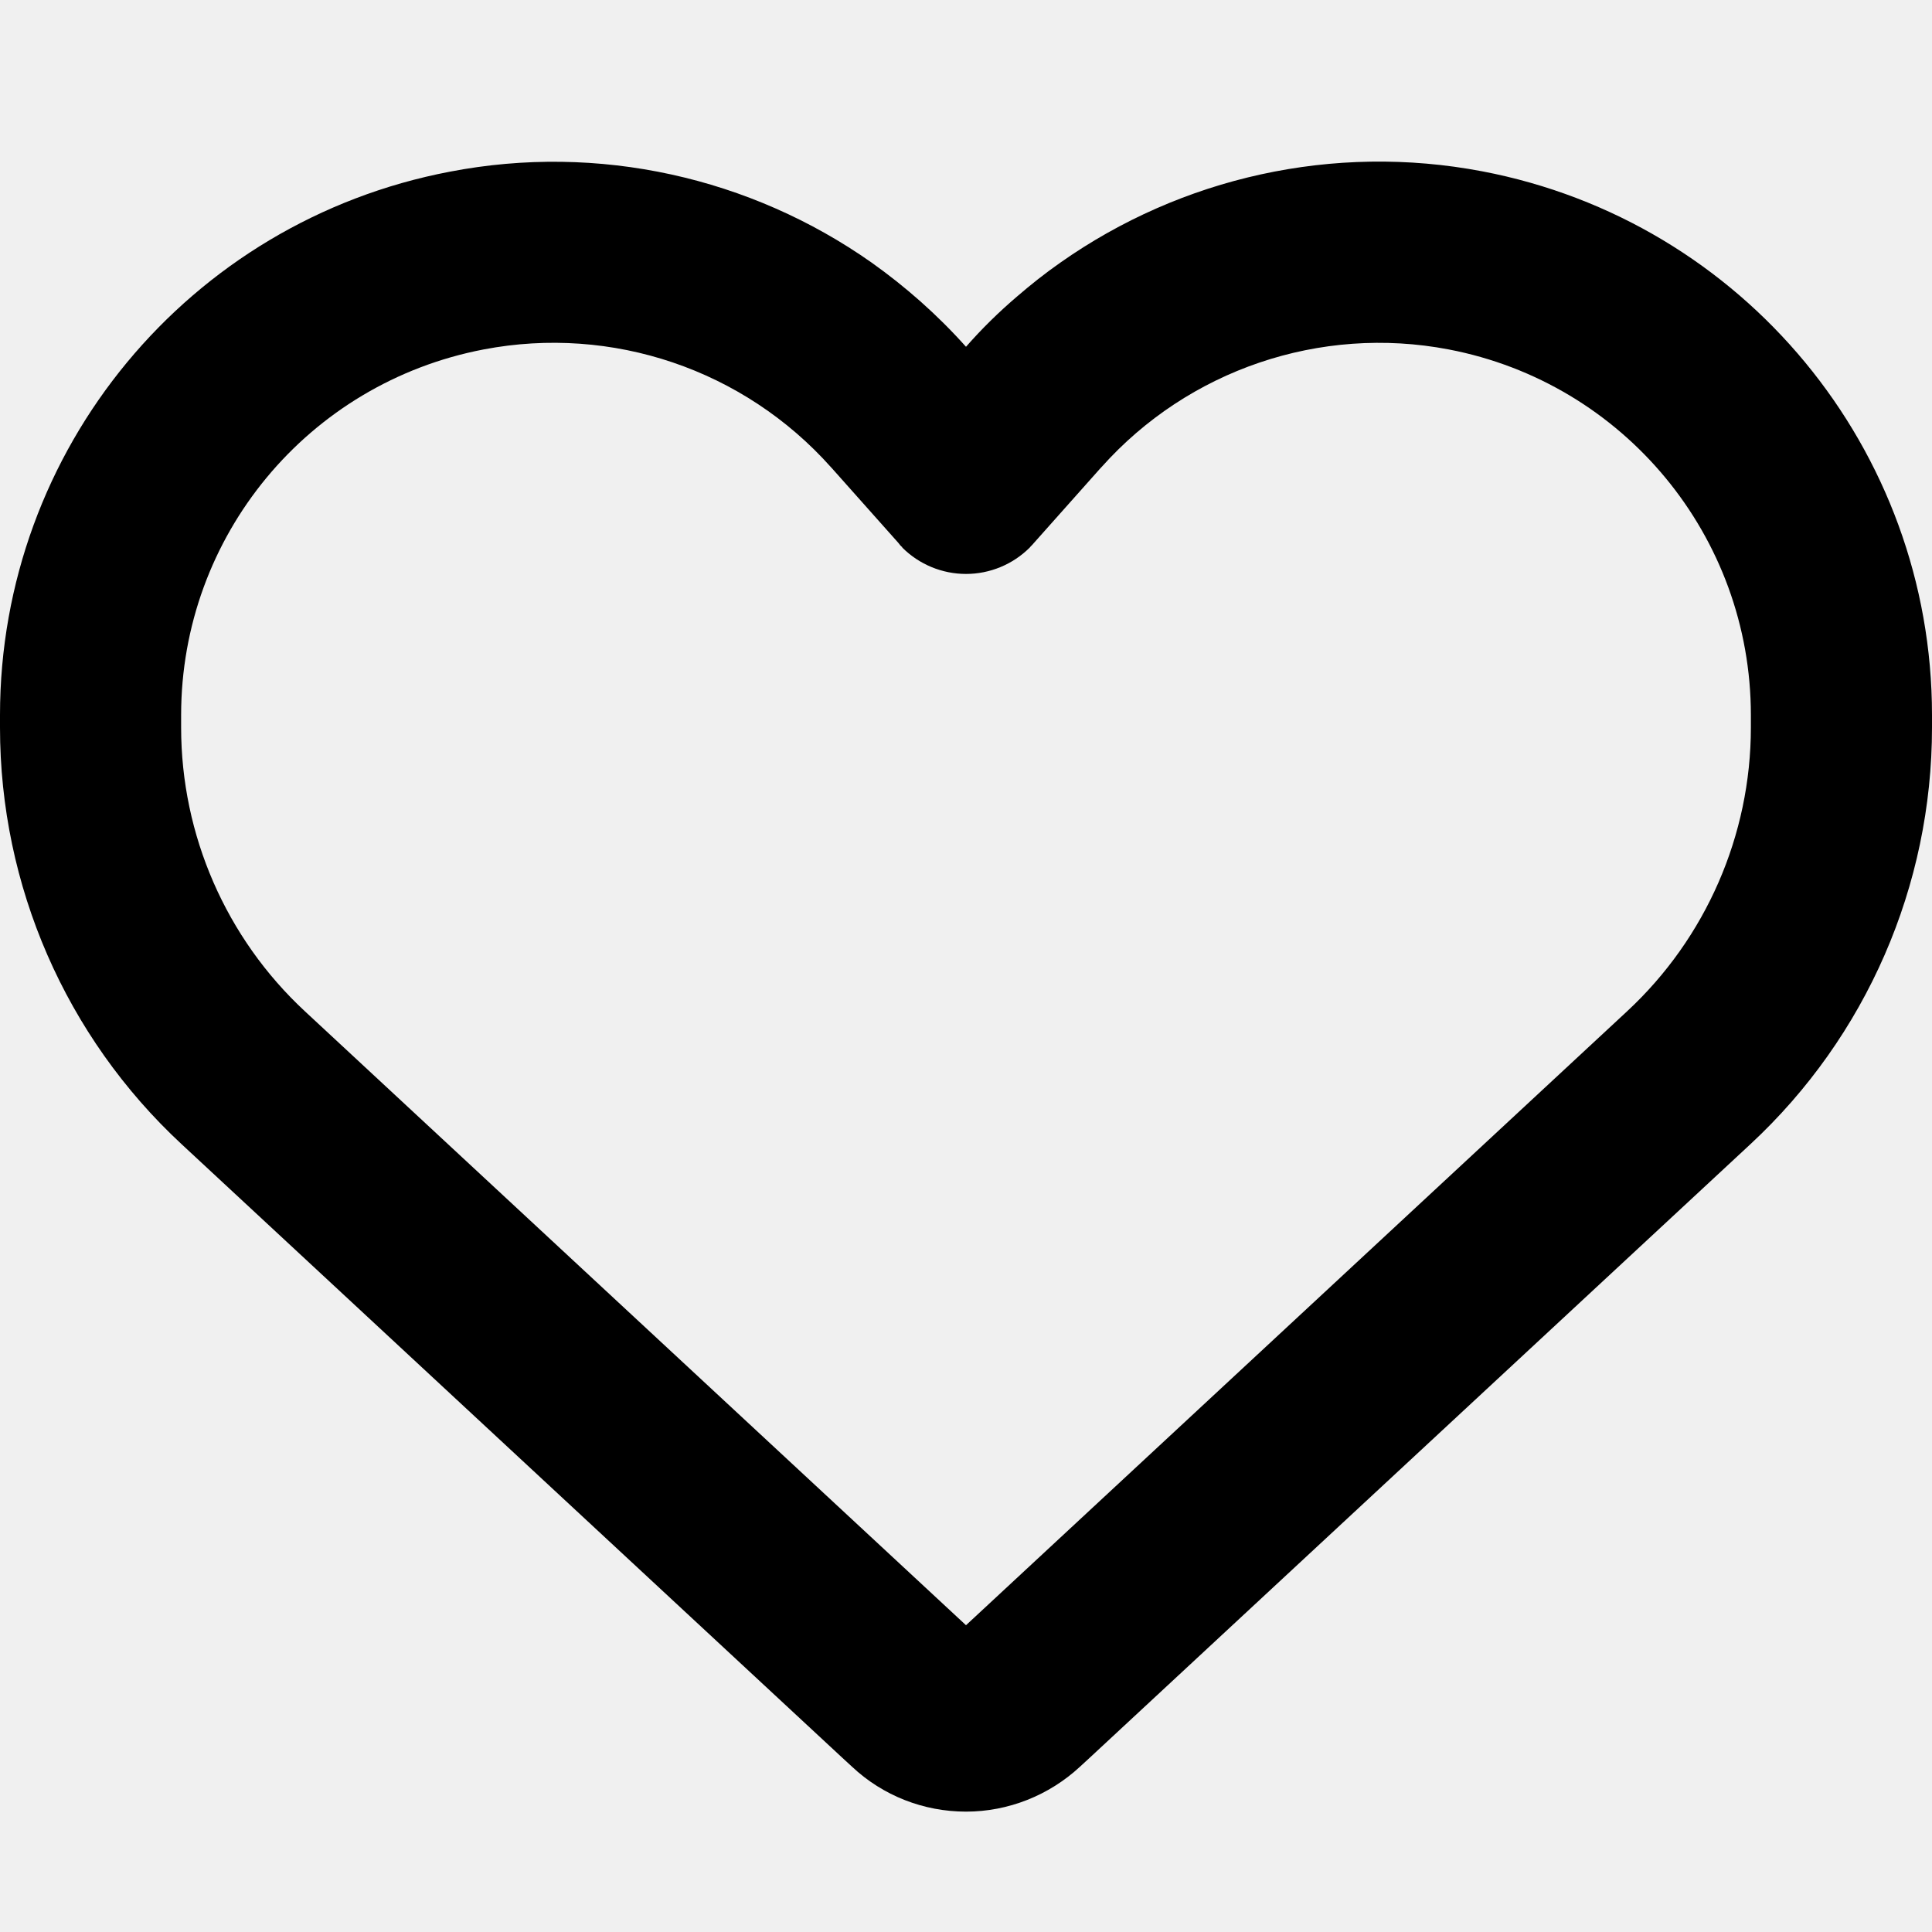
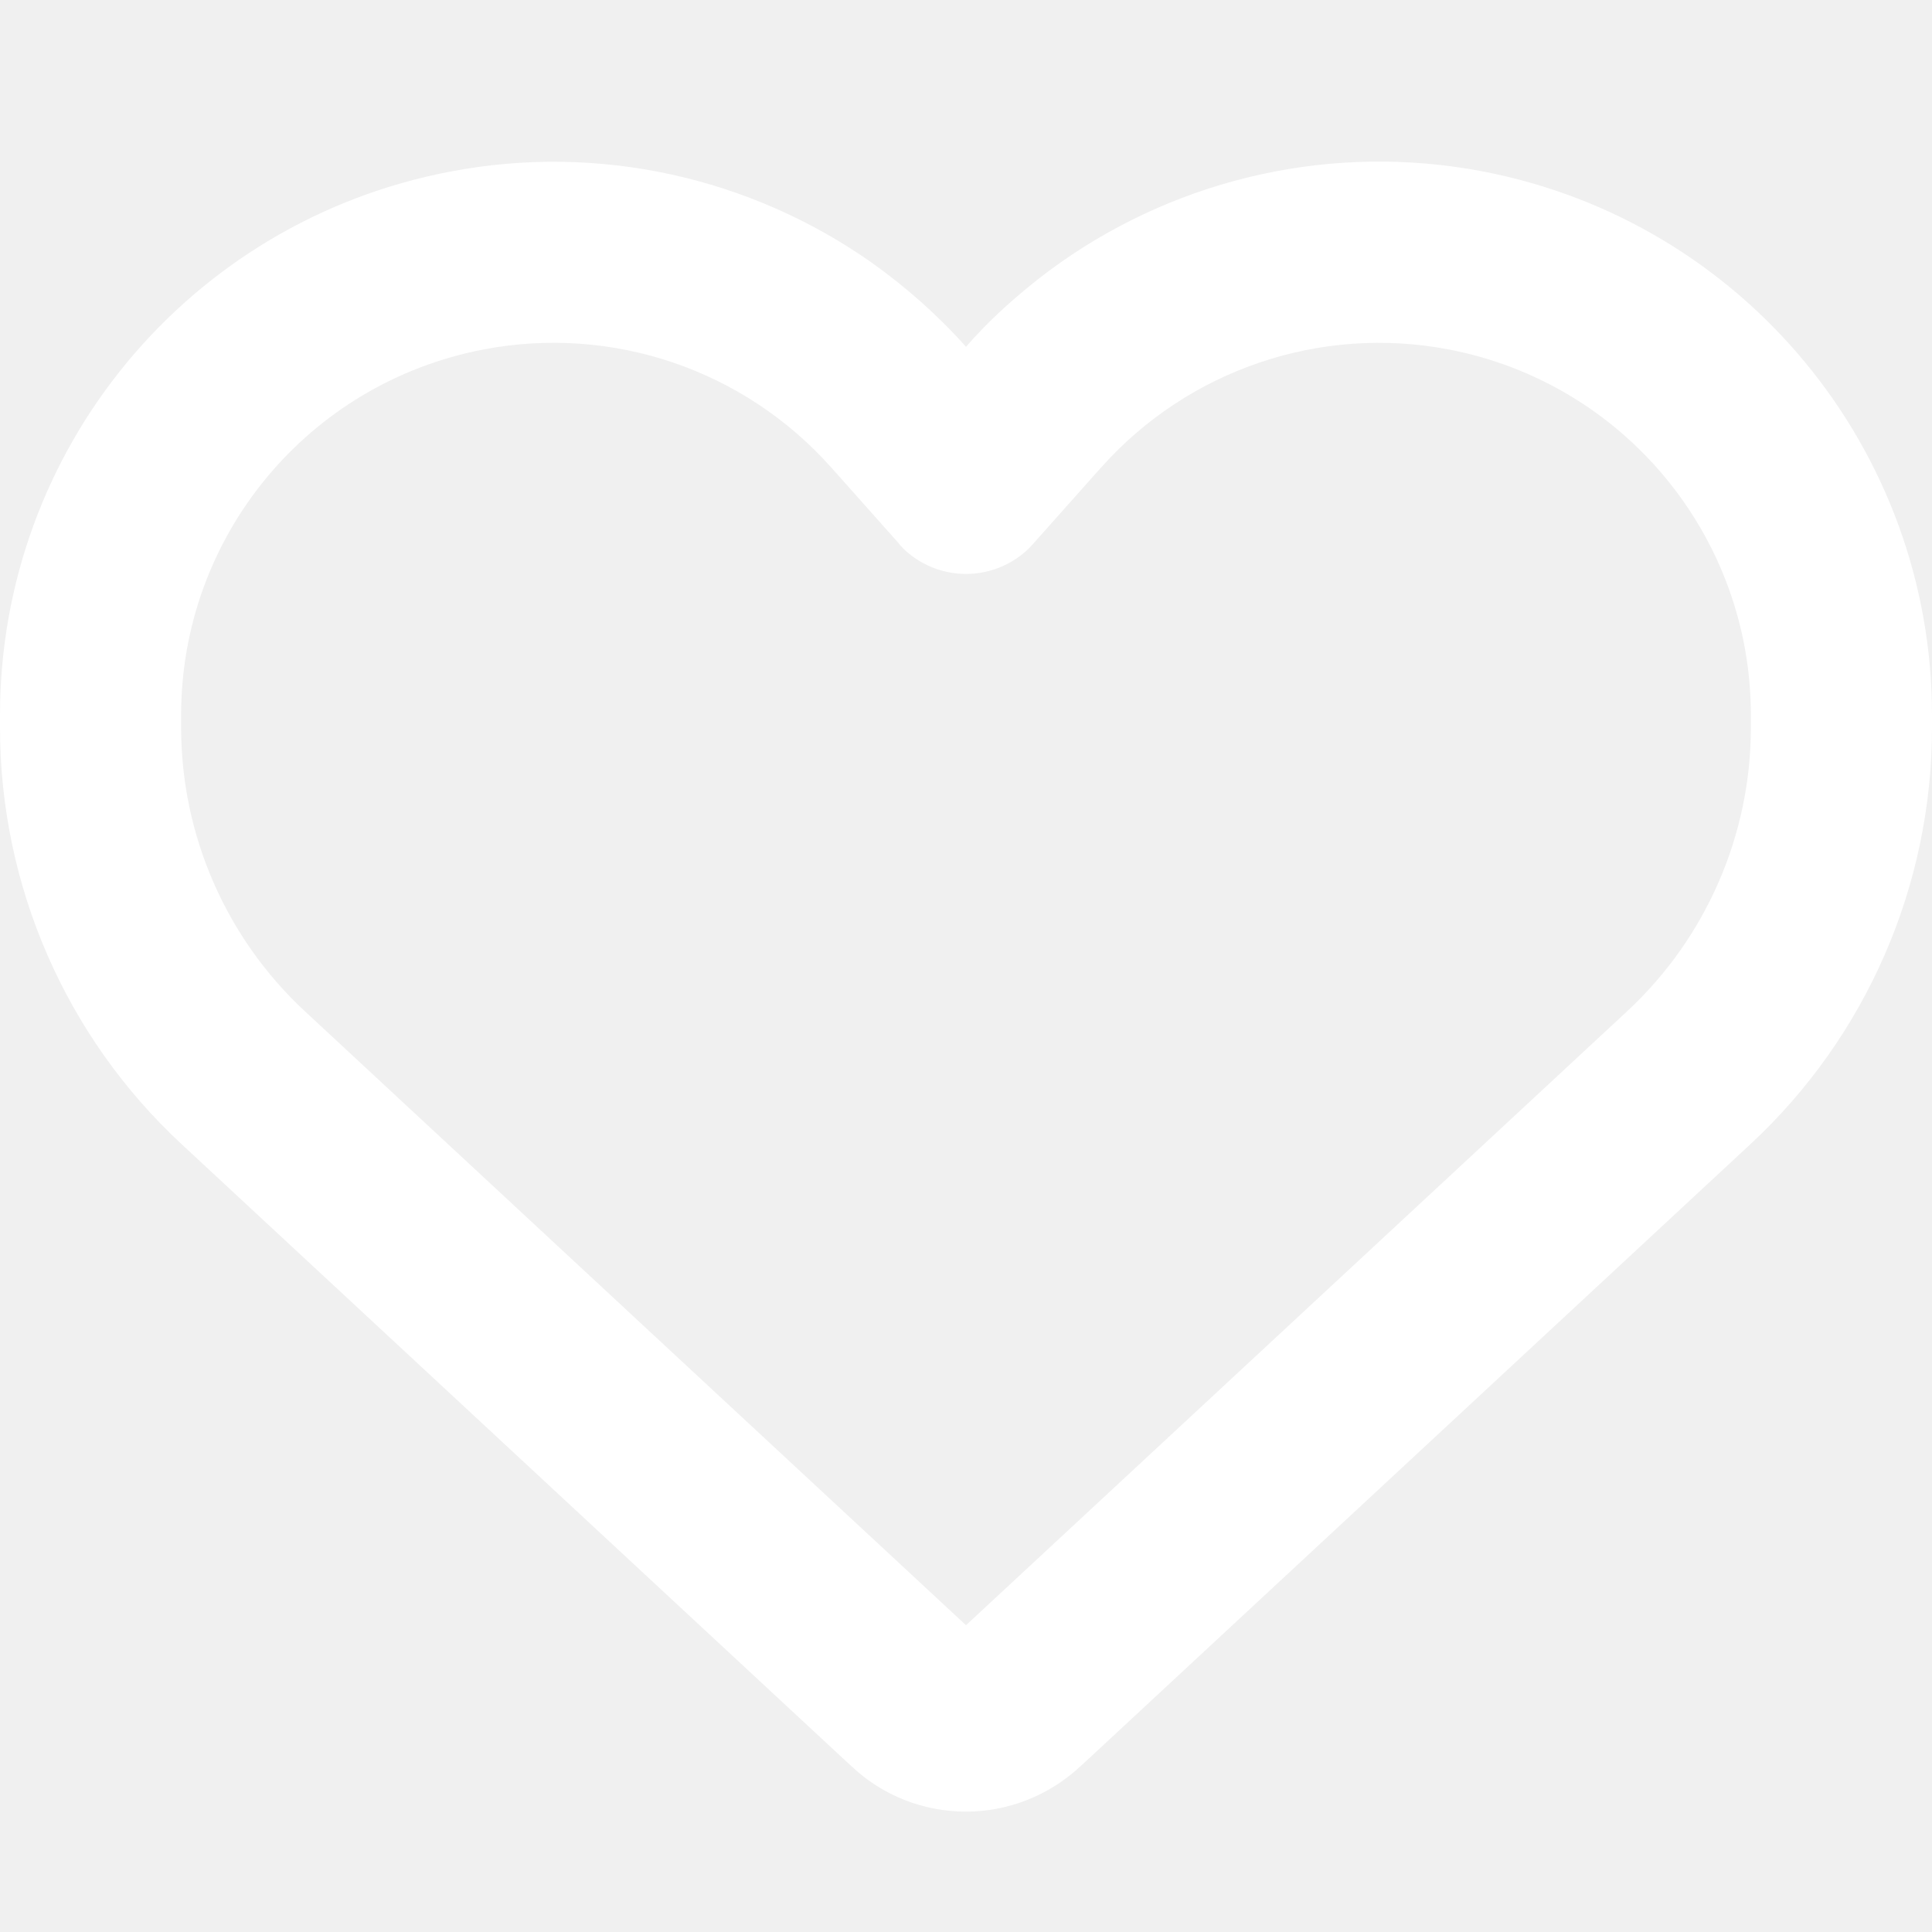
<svg xmlns="http://www.w3.org/2000/svg" viewBox="0 0 512 512">
-   <path d="M225.8 468.2l-2.5-2.3L48.1 303.2C17.4 274.7 0 234.7 0 192.8l0-3.3c0-70.4 50-130.8 119.2-144C158.6 37.9 198.9 47 231 69.6c9 6.4 17.4 13.8 25 22.3c4.2-4.8 8.7-9.2 13.5-13.3c3.7-3.2 7.5-6.2 11.5-9c0 0 0 0 0 0C313.1 47 353.4 37.9 392.8 45.4C462 58.6 512 119.1 512 189.5l0 3.3c0 41.9-17.4 81.9-48.1 110.4L288.7 465.9l-2.5 2.3c-8.2 7.6-19 11.9-30.2 11.9s-22-4.2-30.2-11.9zM239.1 145c-.4-.3-.7-.7-1-1.1l-17.8-20-.1-.1s0 0 0 0c-23.1-25.9-58-37.7-92-31.2C81.6 101.5 48 142.1 48 189.5l0 3.3c0 28.5 11.9 55.8 32.8 75.2L256 430.7 431.2 268c20.9-19.4 32.8-46.7 32.8-75.2l0-3.3c0-47.3-33.6-88-80.1-96.9c-34-6.5-69 5.4-92 31.2c0 0 0 0-.1 .1s0 0-.1 .1l-17.8 20c-.3 .4-.7 .7-1 1.1c-4.5 4.5-10.6 7-16.9 7s-12.4-2.5-16.9-7z" />
+   <path d="M225.8 468.2l-2.5-2.3L48.1 303.2C17.4 274.7 0 234.7 0 192.8l0-3.3c0-70.4 50-130.8 119.2-144C158.6 37.9 198.9 47 231 69.6c9 6.4 17.4 13.8 25 22.3c4.2-4.8 8.7-9.2 13.5-13.3c3.7-3.2 7.5-6.2 11.5-9c0 0 0 0 0 0C313.1 47 353.4 37.9 392.8 45.4C462 58.6 512 119.1 512 189.5l0 3.3c0 41.9-17.4 81.9-48.1 110.4L288.7 465.9l-2.5 2.3c-8.2 7.6-19 11.9-30.2 11.9s-22-4.2-30.2-11.9zM239.1 145c-.4-.3-.7-.7-1-1.1l-17.8-20-.1-.1s0 0 0 0c-23.1-25.9-58-37.7-92-31.2C81.6 101.5 48 142.1 48 189.5l0 3.3c0 28.5 11.9 55.8 32.8 75.2L256 430.7 431.2 268c20.9-19.4 32.8-46.7 32.8-75.2l0-3.3c0-47.3-33.6-88-80.1-96.9c-34-6.5-69 5.4-92 31.2c0 0 0 0-.1 .1s0 0-.1 .1l-17.8 20c-.3 .4-.7 .7-1 1.1c-4.5 4.5-10.6 7-16.9 7s-12.4-2.5-16.9-7z" fill="#FFFFFF" />
</svg>
